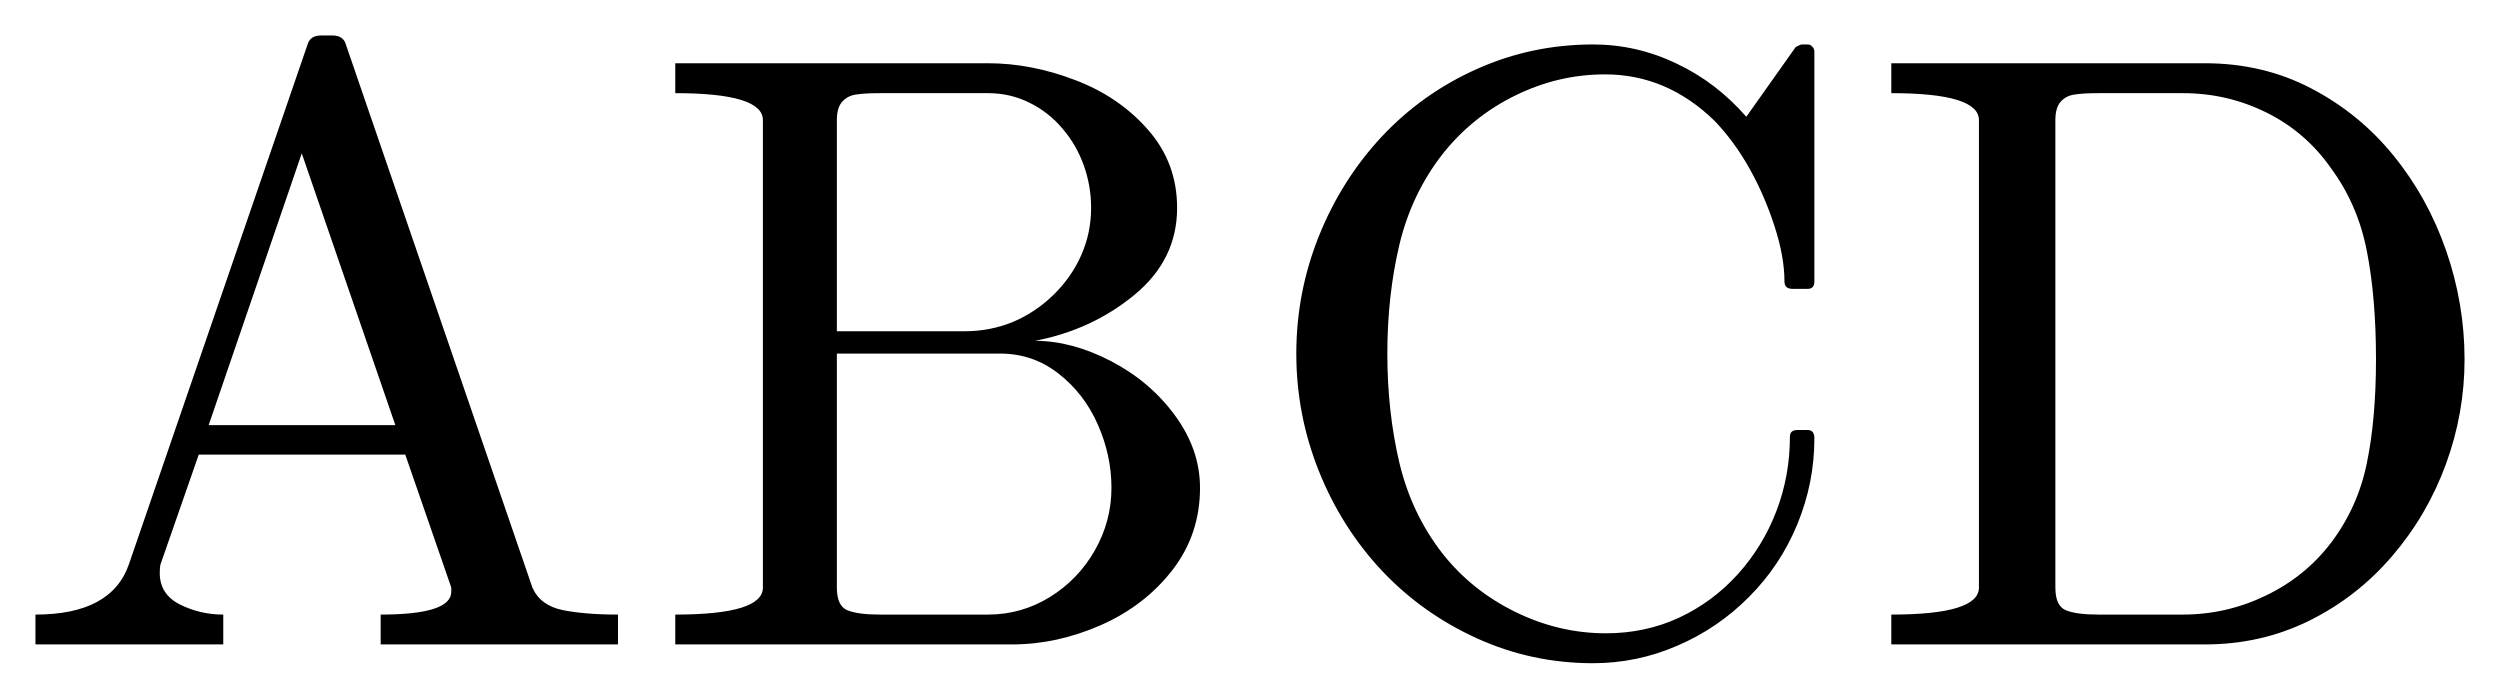
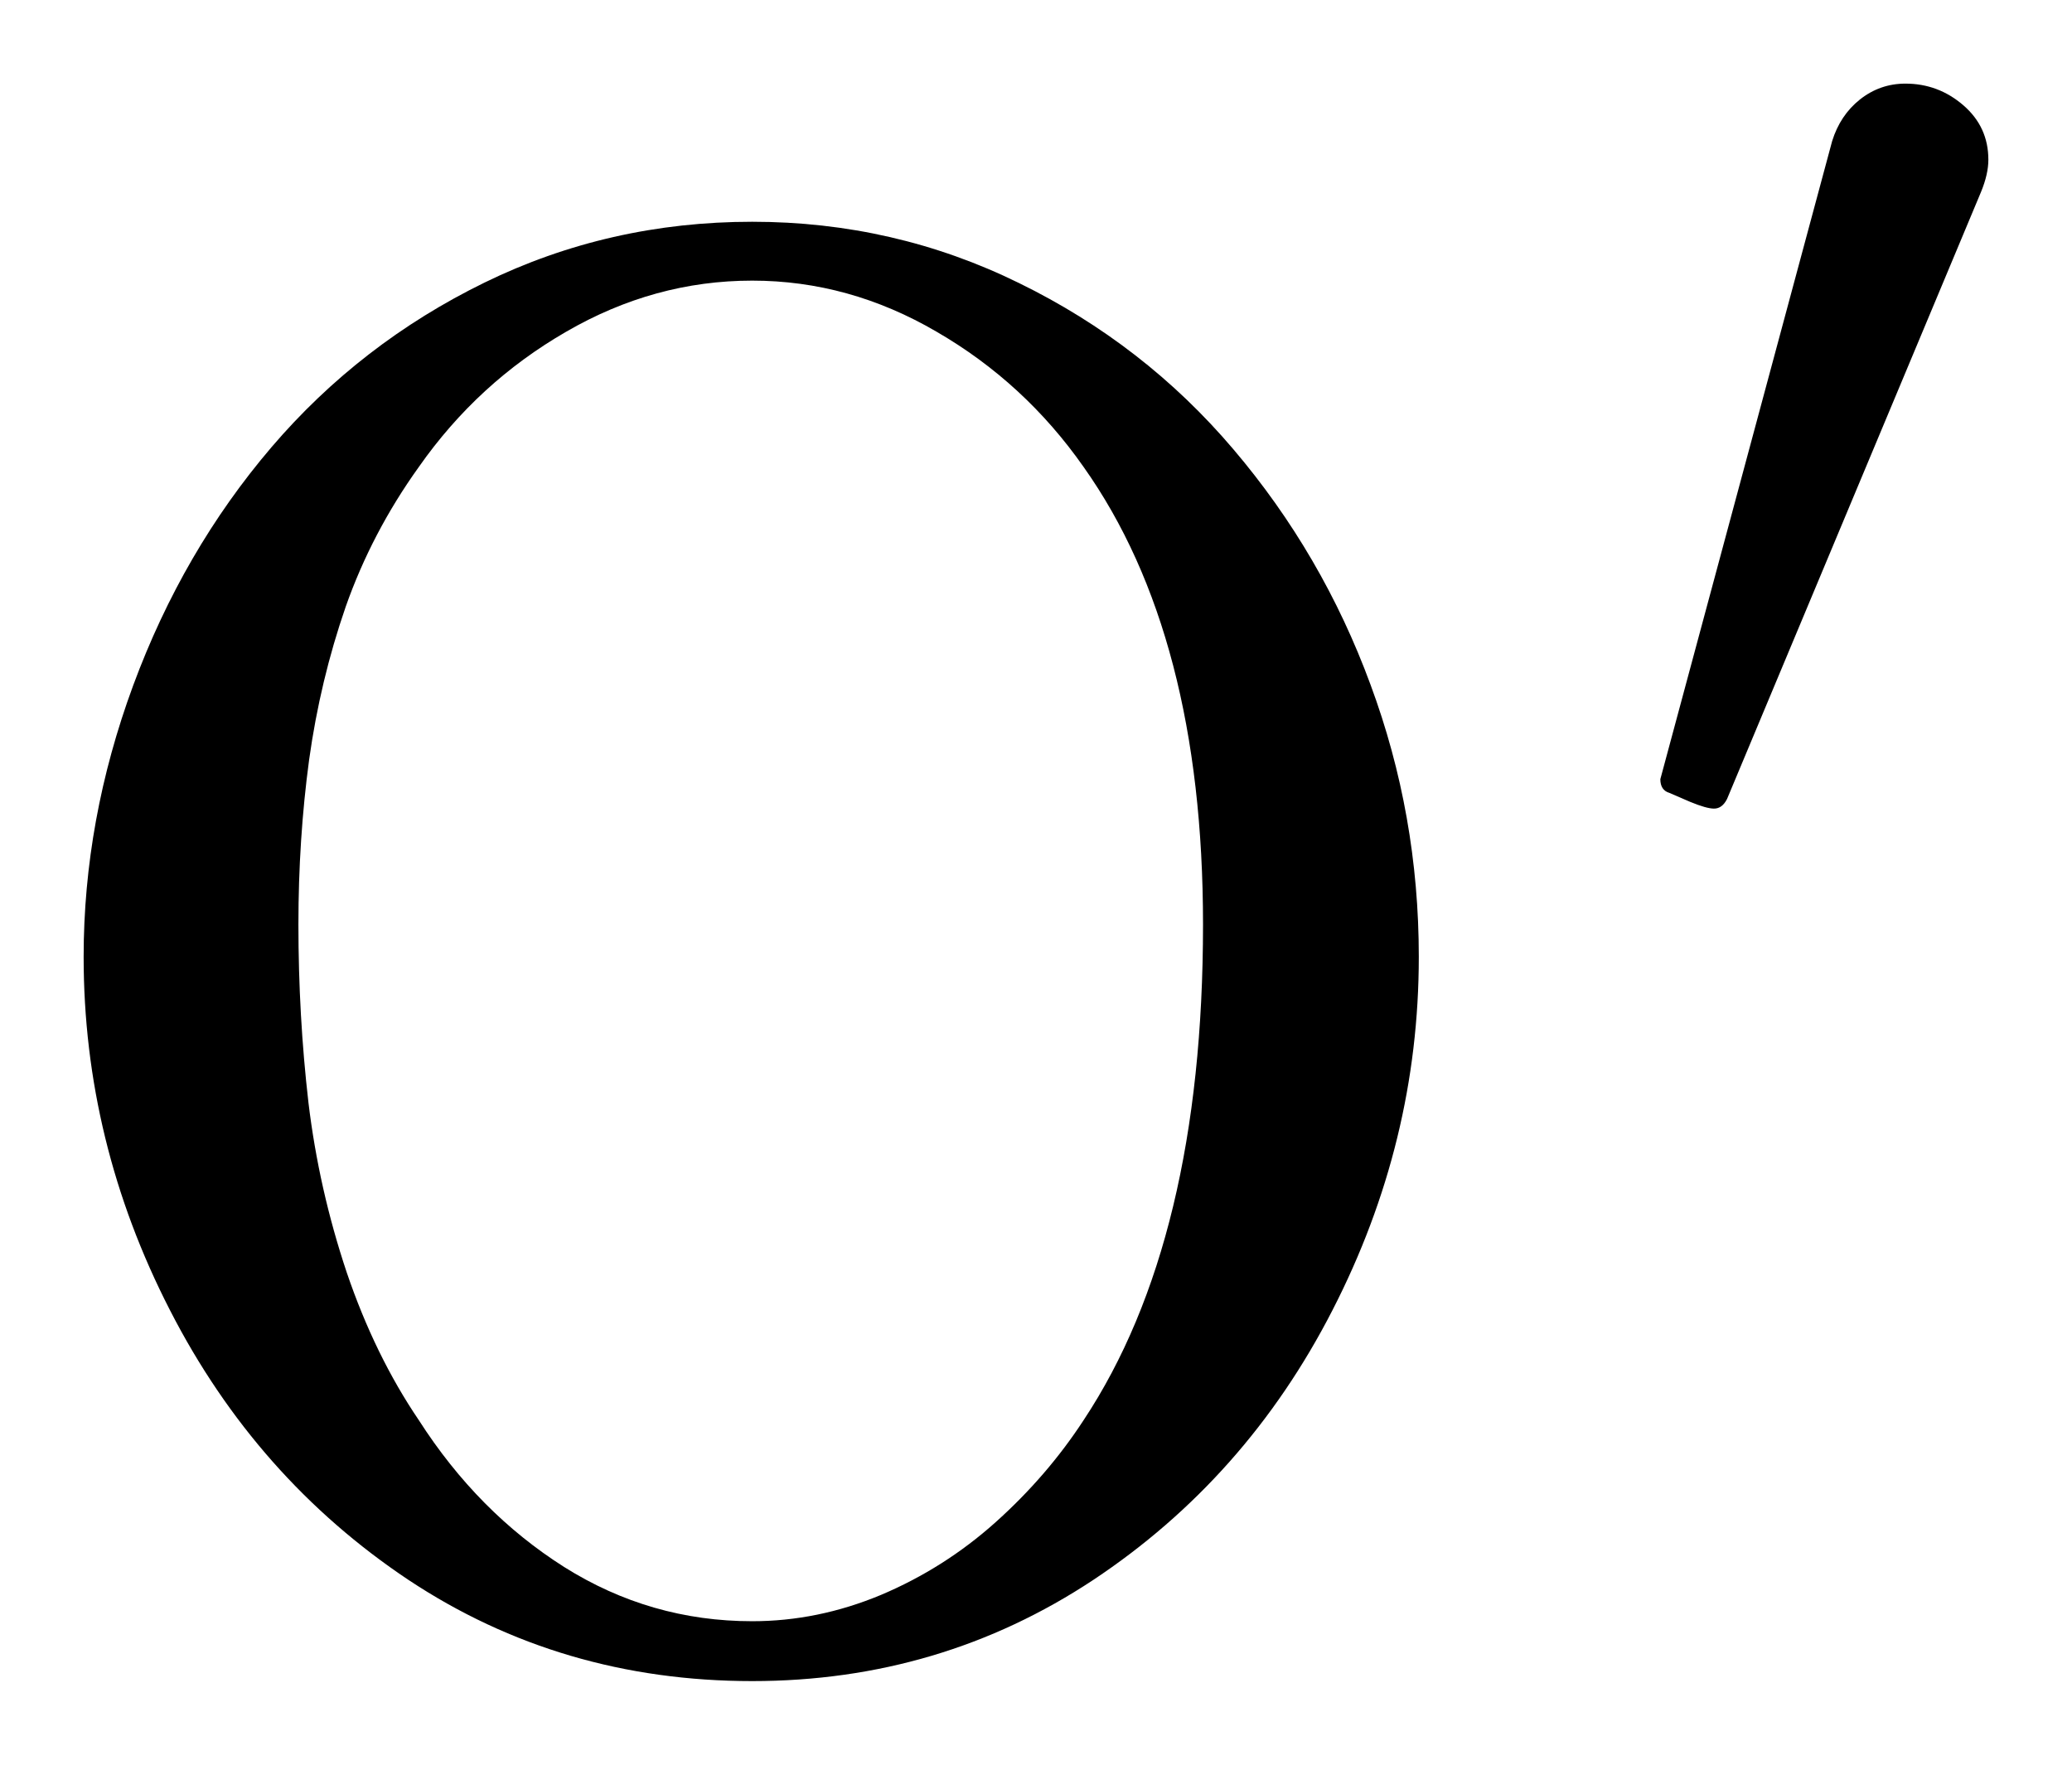
- <svg xmlns="http://www.w3.org/2000/svg" width="35.26pt" height="9.854pt" viewBox="0 0 35.26 9.854" version="1.1">
+ <svg xmlns="http://www.w3.org/2000/svg" width="12.387pt" height="10.552pt" viewBox="0 0 12.387 10.552" version="1.1">
  <defs>
    <style type="text/css">*{stroke-linejoin: round; stroke-linecap: butt}</style>
  </defs>
  <g id="figure_1">
    <g id="patch_1">
-       <path d="M 0 9.854  L 35.26 9.854  L 35.26 0  L 0 0  L 0 9.854  z " style="fill: none; opacity: 0" />
+       <path d="M 0 10.552  L 12.387 10.552  L 12.387 0  L 0 0  L 0 10.552  z " style="fill: none; opacity: 0" />
    </g>
    <g id="axes_1">
      <g id="patch_2">
-         <path d="M 0.5 9.089  L 0.5 8.668  Q 1.573 8.668 1.818 7.959  L 4.338 0.627  Q 4.374 0.5 4.531 0.5  L 4.685 0.5  Q 4.843 0.5 4.878 0.627  L 7.509 8.287  Q 7.619 8.538 7.933 8.604  Q 8.248 8.668 8.716 8.668  L 8.716 9.089  L 5.369 9.089  L 5.369 8.668  Q 6.365 8.668 6.365 8.345  L 6.365 8.287  L 5.716 6.412  L 2.803 6.412  L 2.264 7.959  Q 2.253 8 2.253 8.081  Q 2.253 8.381 2.536 8.525  Q 2.821 8.668 3.149 8.668  L 3.149 9.089  L 0.5 9.089  z M 2.943 5.996  L 5.576 5.996  L 4.256 2.163  L 2.943 5.996  z M 9.524 9.089  L 9.524 8.668  Q 10.76 8.668 10.76 8.287  L 10.76 1.694  Q 10.76 1.314 9.524 1.314  L 9.524 0.892  L 13.936 0.892  Q 14.546 0.892 15.166 1.13  Q 15.787 1.366 16.194 1.833  Q 16.602 2.298 16.602 2.932  Q 16.602 3.663 16.001 4.158  Q 15.401 4.653 14.598 4.807  Q 15.119 4.807 15.671 5.094  Q 16.222 5.381 16.573 5.861  Q 16.925 6.341 16.925 6.881  Q 16.925 7.537 16.535 8.041  Q 16.145 8.544 15.524 8.818  Q 14.904 9.089 14.276 9.089  L 9.524 9.089  z M 11.803 8.287  Q 11.803 8.544 11.949 8.606  Q 12.097 8.668 12.412 8.668  L 13.936 8.668  Q 14.405 8.668 14.806 8.422  Q 15.207 8.174 15.442 7.762  Q 15.676 7.349 15.676 6.881  Q 15.676 6.423 15.483 5.986  Q 15.29 5.549 14.928 5.268  Q 14.568 4.987 14.107 4.987  L 11.803 4.987  L 11.803 8.287  z M 11.803 4.672  L 13.602 4.672  Q 13.966 4.672 14.285 4.541  Q 14.604 4.407 14.859 4.158  Q 15.114 3.909 15.251 3.596  Q 15.389 3.283 15.389 2.932  Q 15.389 2.621 15.286 2.334  Q 15.185 2.047 14.984 1.812  Q 14.786 1.578 14.516 1.447  Q 14.248 1.314 13.936 1.314  L 12.412 1.314  Q 12.196 1.314 12.076 1.333  Q 11.956 1.349 11.879 1.434  Q 11.803 1.518 11.803 1.694  L 11.803 4.672  z M 20.345 7.807  Q 20.756 8.328 21.371 8.63  Q 21.986 8.932 22.65 8.932  Q 23.205 8.932 23.679 8.713  Q 24.155 8.491 24.51 8.099  Q 24.864 7.706 25.054 7.209  Q 25.245 6.71 25.245 6.159  Q 25.245 6.065 25.35 6.065  L 25.496 6.065  Q 25.59 6.065 25.59 6.183  Q 25.59 6.809 25.35 7.393  Q 25.11 7.976 24.669 8.418  Q 24.23 8.861 23.659 9.106  Q 23.089 9.354 22.468 9.354  Q 21.605 9.354 20.835 9.005  Q 20.064 8.656 19.492 8.051  Q 18.922 7.443 18.602 6.646  Q 18.283 5.849 18.283 4.987  Q 18.283 4.126 18.602 3.329  Q 18.922 2.533 19.492 1.923  Q 20.064 1.314 20.835 0.971  Q 21.605 0.627 22.468 0.627  Q 23.083 0.627 23.645 0.896  Q 24.208 1.162 24.63 1.647  L 25.327 0.663  Q 25.397 0.627 25.408 0.627  L 25.496 0.627  Q 25.532 0.627 25.56 0.657  Q 25.59 0.688 25.59 0.729  L 25.59 3.969  Q 25.59 4.074 25.496 4.074  L 25.28 4.074  Q 25.168 4.074 25.168 3.969  Q 25.168 3.622 25.029 3.194  Q 24.892 2.767 24.679 2.384  Q 24.465 2 24.184 1.706  Q 23.51 1.049 22.637 1.049  Q 21.975 1.049 21.367 1.349  Q 20.762 1.647 20.345 2.174  Q 19.907 2.737 19.736 3.455  Q 19.567 4.173 19.567 4.987  Q 19.567 5.803 19.736 6.524  Q 19.907 7.244 20.345 7.807  z M 26.675 9.089  L 26.675 8.668  Q 27.911 8.668 27.911 8.287  L 27.911 1.694  Q 27.911 1.314 26.675 1.314  L 26.675 0.892  L 31.098 0.892  Q 31.918 0.892 32.596 1.246  Q 33.277 1.601 33.757 2.193  Q 34.239 2.784 34.5 3.534  Q 34.76 4.284 34.76 5.069  Q 34.76 5.831 34.496 6.549  Q 34.233 7.267 33.738 7.844  Q 33.243 8.422 32.566 8.756  Q 31.89 9.089 31.098 9.089  L 26.675 9.089  z M 28.989 8.287  Q 28.989 8.544 29.135 8.606  Q 29.281 8.668 29.598 8.668  L 30.787 8.668  Q 31.402 8.668 31.955 8.401  Q 32.51 8.135 32.874 7.659  Q 33.255 7.156 33.382 6.532  Q 33.511 5.907 33.511 5.069  Q 33.511 4.197 33.382 3.541  Q 33.255 2.885 32.874 2.369  Q 32.516 1.859 31.965 1.587  Q 31.415 1.314 30.787 1.314  L 29.598 1.314  Q 29.381 1.314 29.261 1.333  Q 29.141 1.349 29.064 1.434  Q 28.989 1.518 28.989 1.694  L 28.989 8.287  z " clip-path="url(#p4d0800d083)" />
+         <path d="M 4.497 10.052  Q 3.354 10.052 2.442 9.447  Q 1.531 8.839 1.016 7.834  Q 0.5 6.829 0.5 5.721  Q 0.5 4.902 0.796 4.099  Q 1.093 3.295 1.623 2.674  Q 2.154 2.053 2.896 1.69  Q 3.641 1.326 4.497 1.326  Q 5.347 1.326 6.093 1.693  Q 6.841 2.059 7.374 2.687  Q 7.906 3.313 8.193 4.093  Q 8.482 4.872 8.482 5.721  Q 8.482 6.829 7.966 7.834  Q 7.451 8.839 6.536 9.447  Q 5.622 10.052 4.497 10.052  z M 2.504 8.492  Q 2.857 9.043 3.373 9.37  Q 3.888 9.694 4.497 9.694  Q 4.889 9.694 5.266 9.537  Q 5.645 9.377 5.952 9.102  Q 6.26 8.826 6.478 8.492  Q 7.192 7.414 7.192 5.528  Q 7.192 3.799 6.478 2.792  Q 6.125 2.288 5.6 1.984  Q 5.077 1.678 4.497 1.678  Q 3.911 1.678 3.384 1.984  Q 2.857 2.288 2.504 2.792  Q 2.223 3.184 2.067 3.627  Q 1.914 4.069 1.848 4.543  Q 1.784 5.018 1.784 5.528  Q 1.784 6.073 1.844 6.593  Q 1.906 7.11 2.073 7.609  Q 2.242 8.106 2.504 8.492  z M 9.98 4.741  Q 9.926 4.725 9.926 4.659  L 10.953 0.844  Q 11.001 0.689 11.119 0.595  Q 11.239 0.5 11.391 0.5  Q 11.588 0.5 11.738 0.63  Q 11.887 0.759 11.887 0.955  Q 11.887 1.041 11.843 1.148  L 10.325 4.777  Q 10.296 4.835 10.247 4.835  Q 10.202 4.835 10.105 4.795  Q 10.009 4.753 9.98 4.741  z " clip-path="url(#pc34a911dde)" />
      </g>
    </g>
  </g>
  <defs>
-     <clipPath id="p4d0800d083">
-       <rect x="0" y="0" width="35.26" height="9.854" />
+     <clipPath id="pc34a911dde">
+       <rect x="0" y="0" width="12.387" height="10.552" />
    </clipPath>
  </defs>
</svg>
